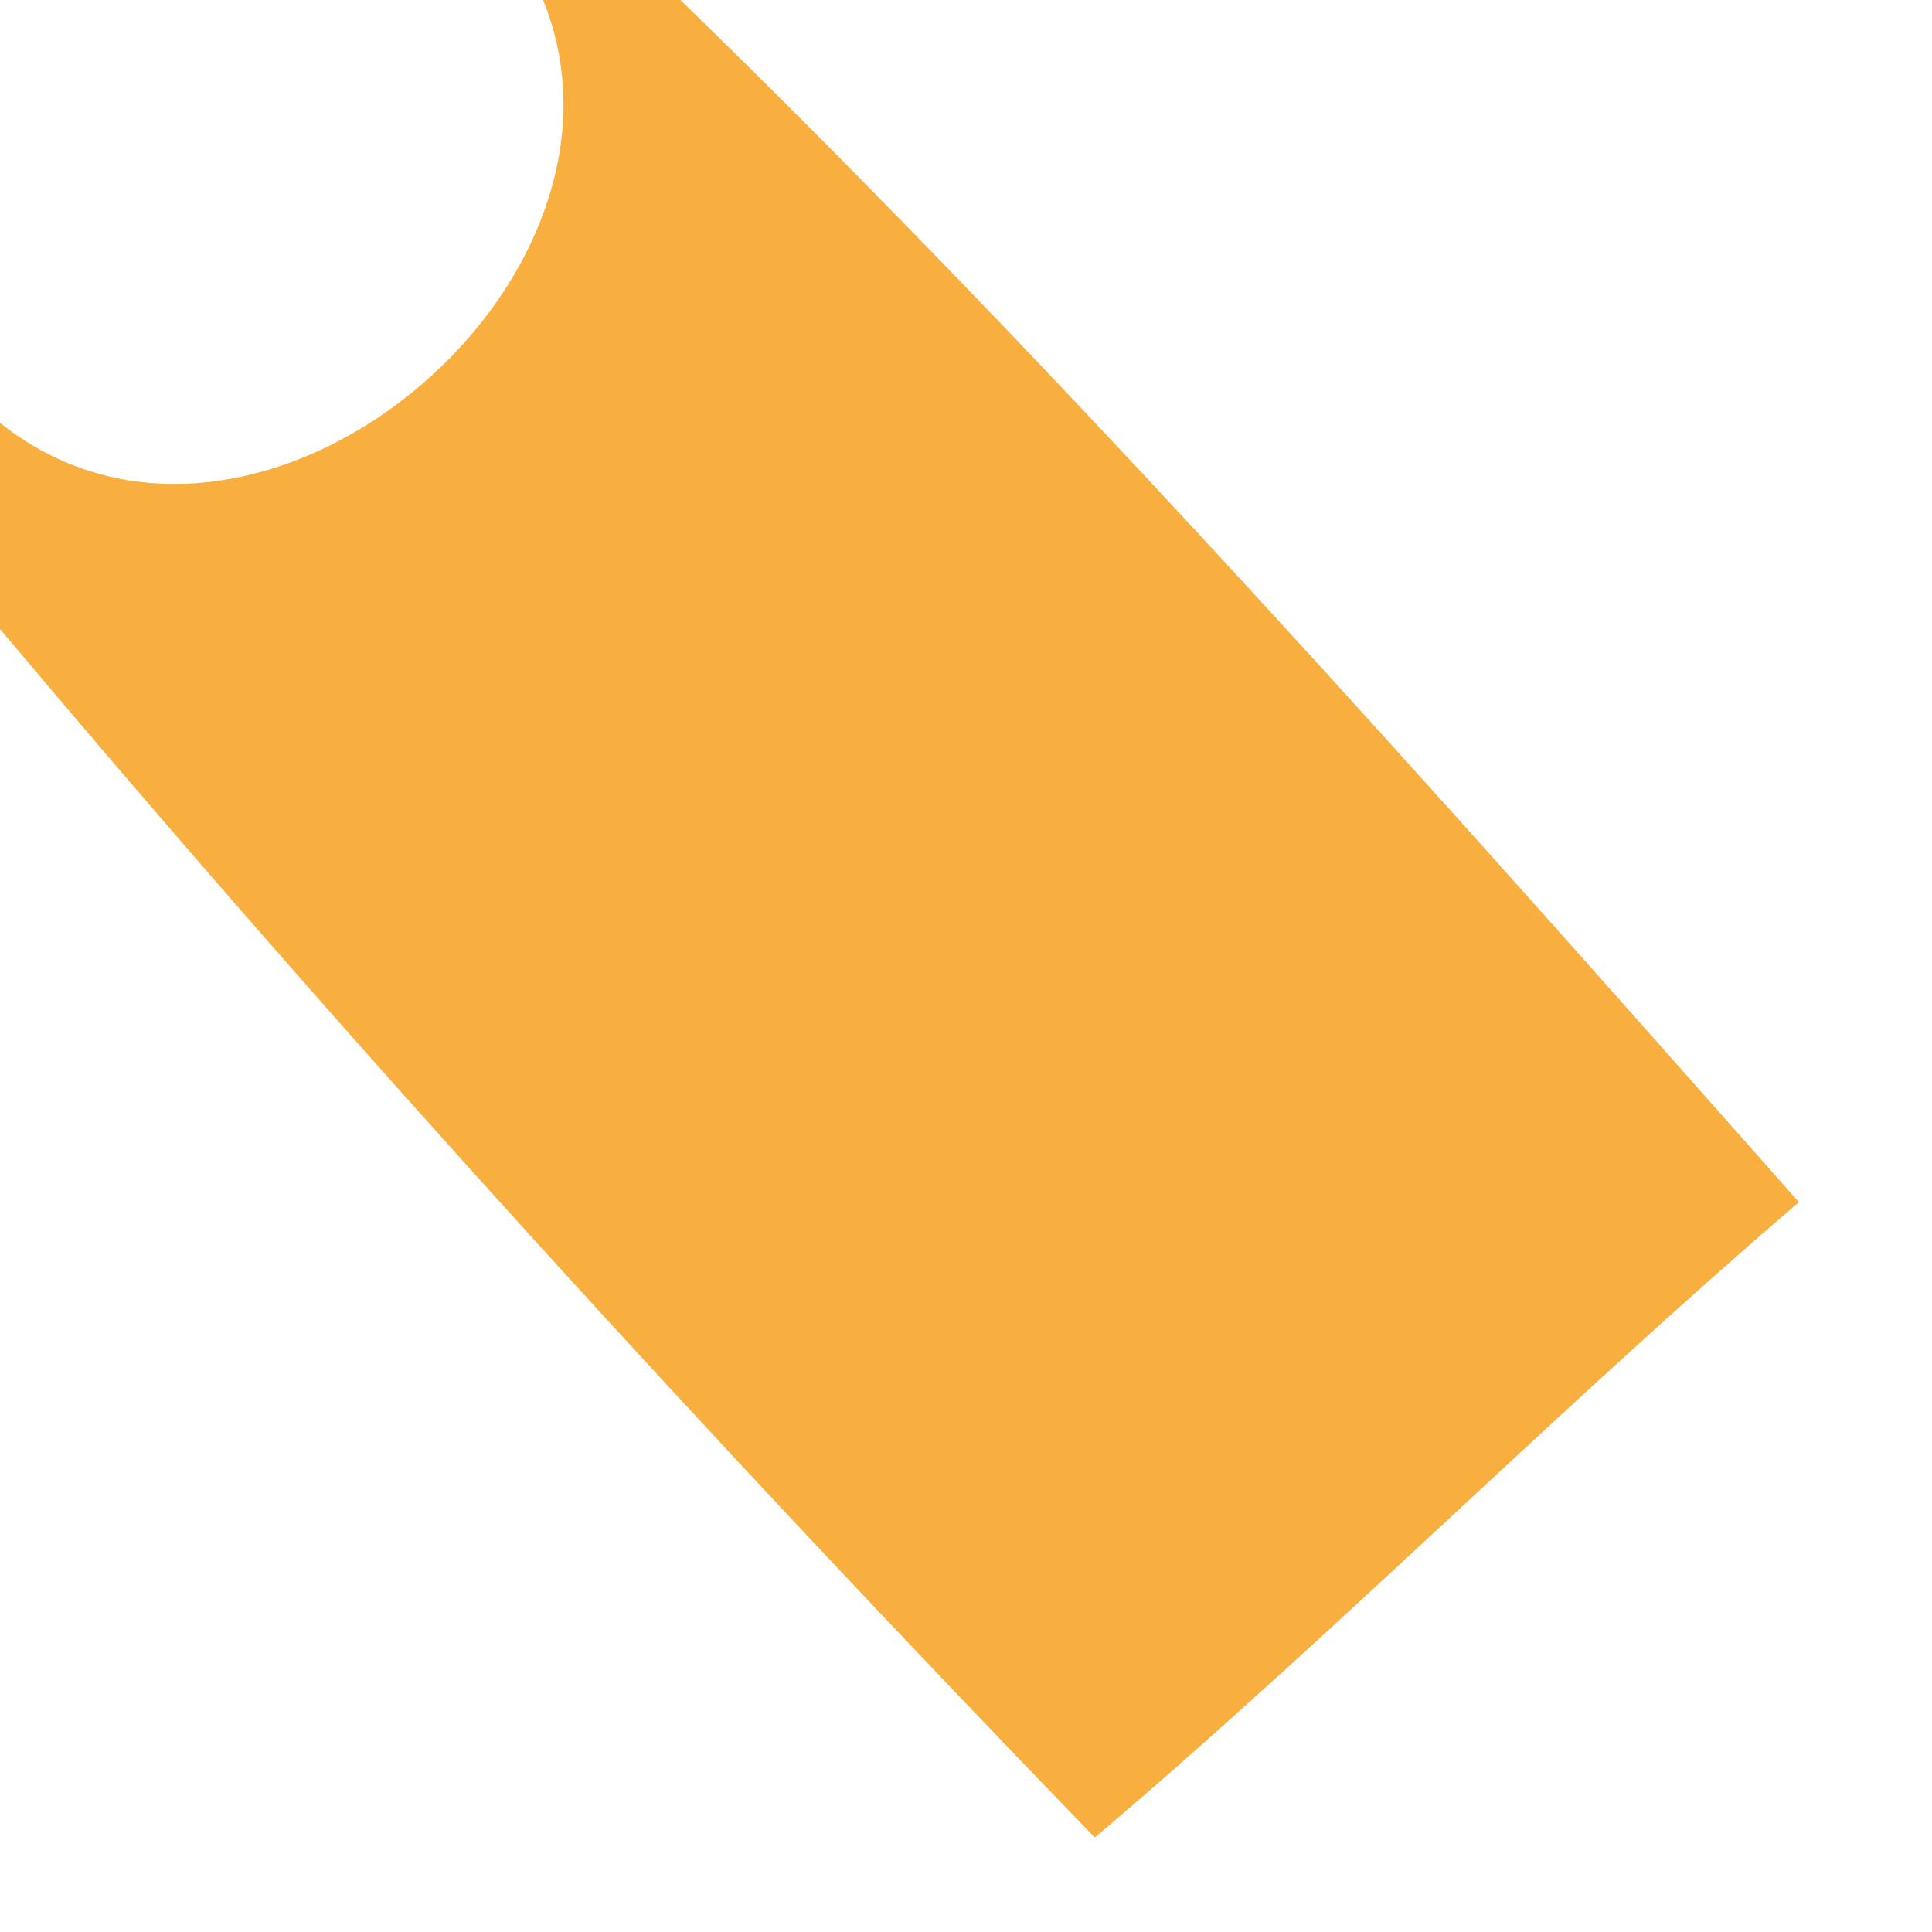
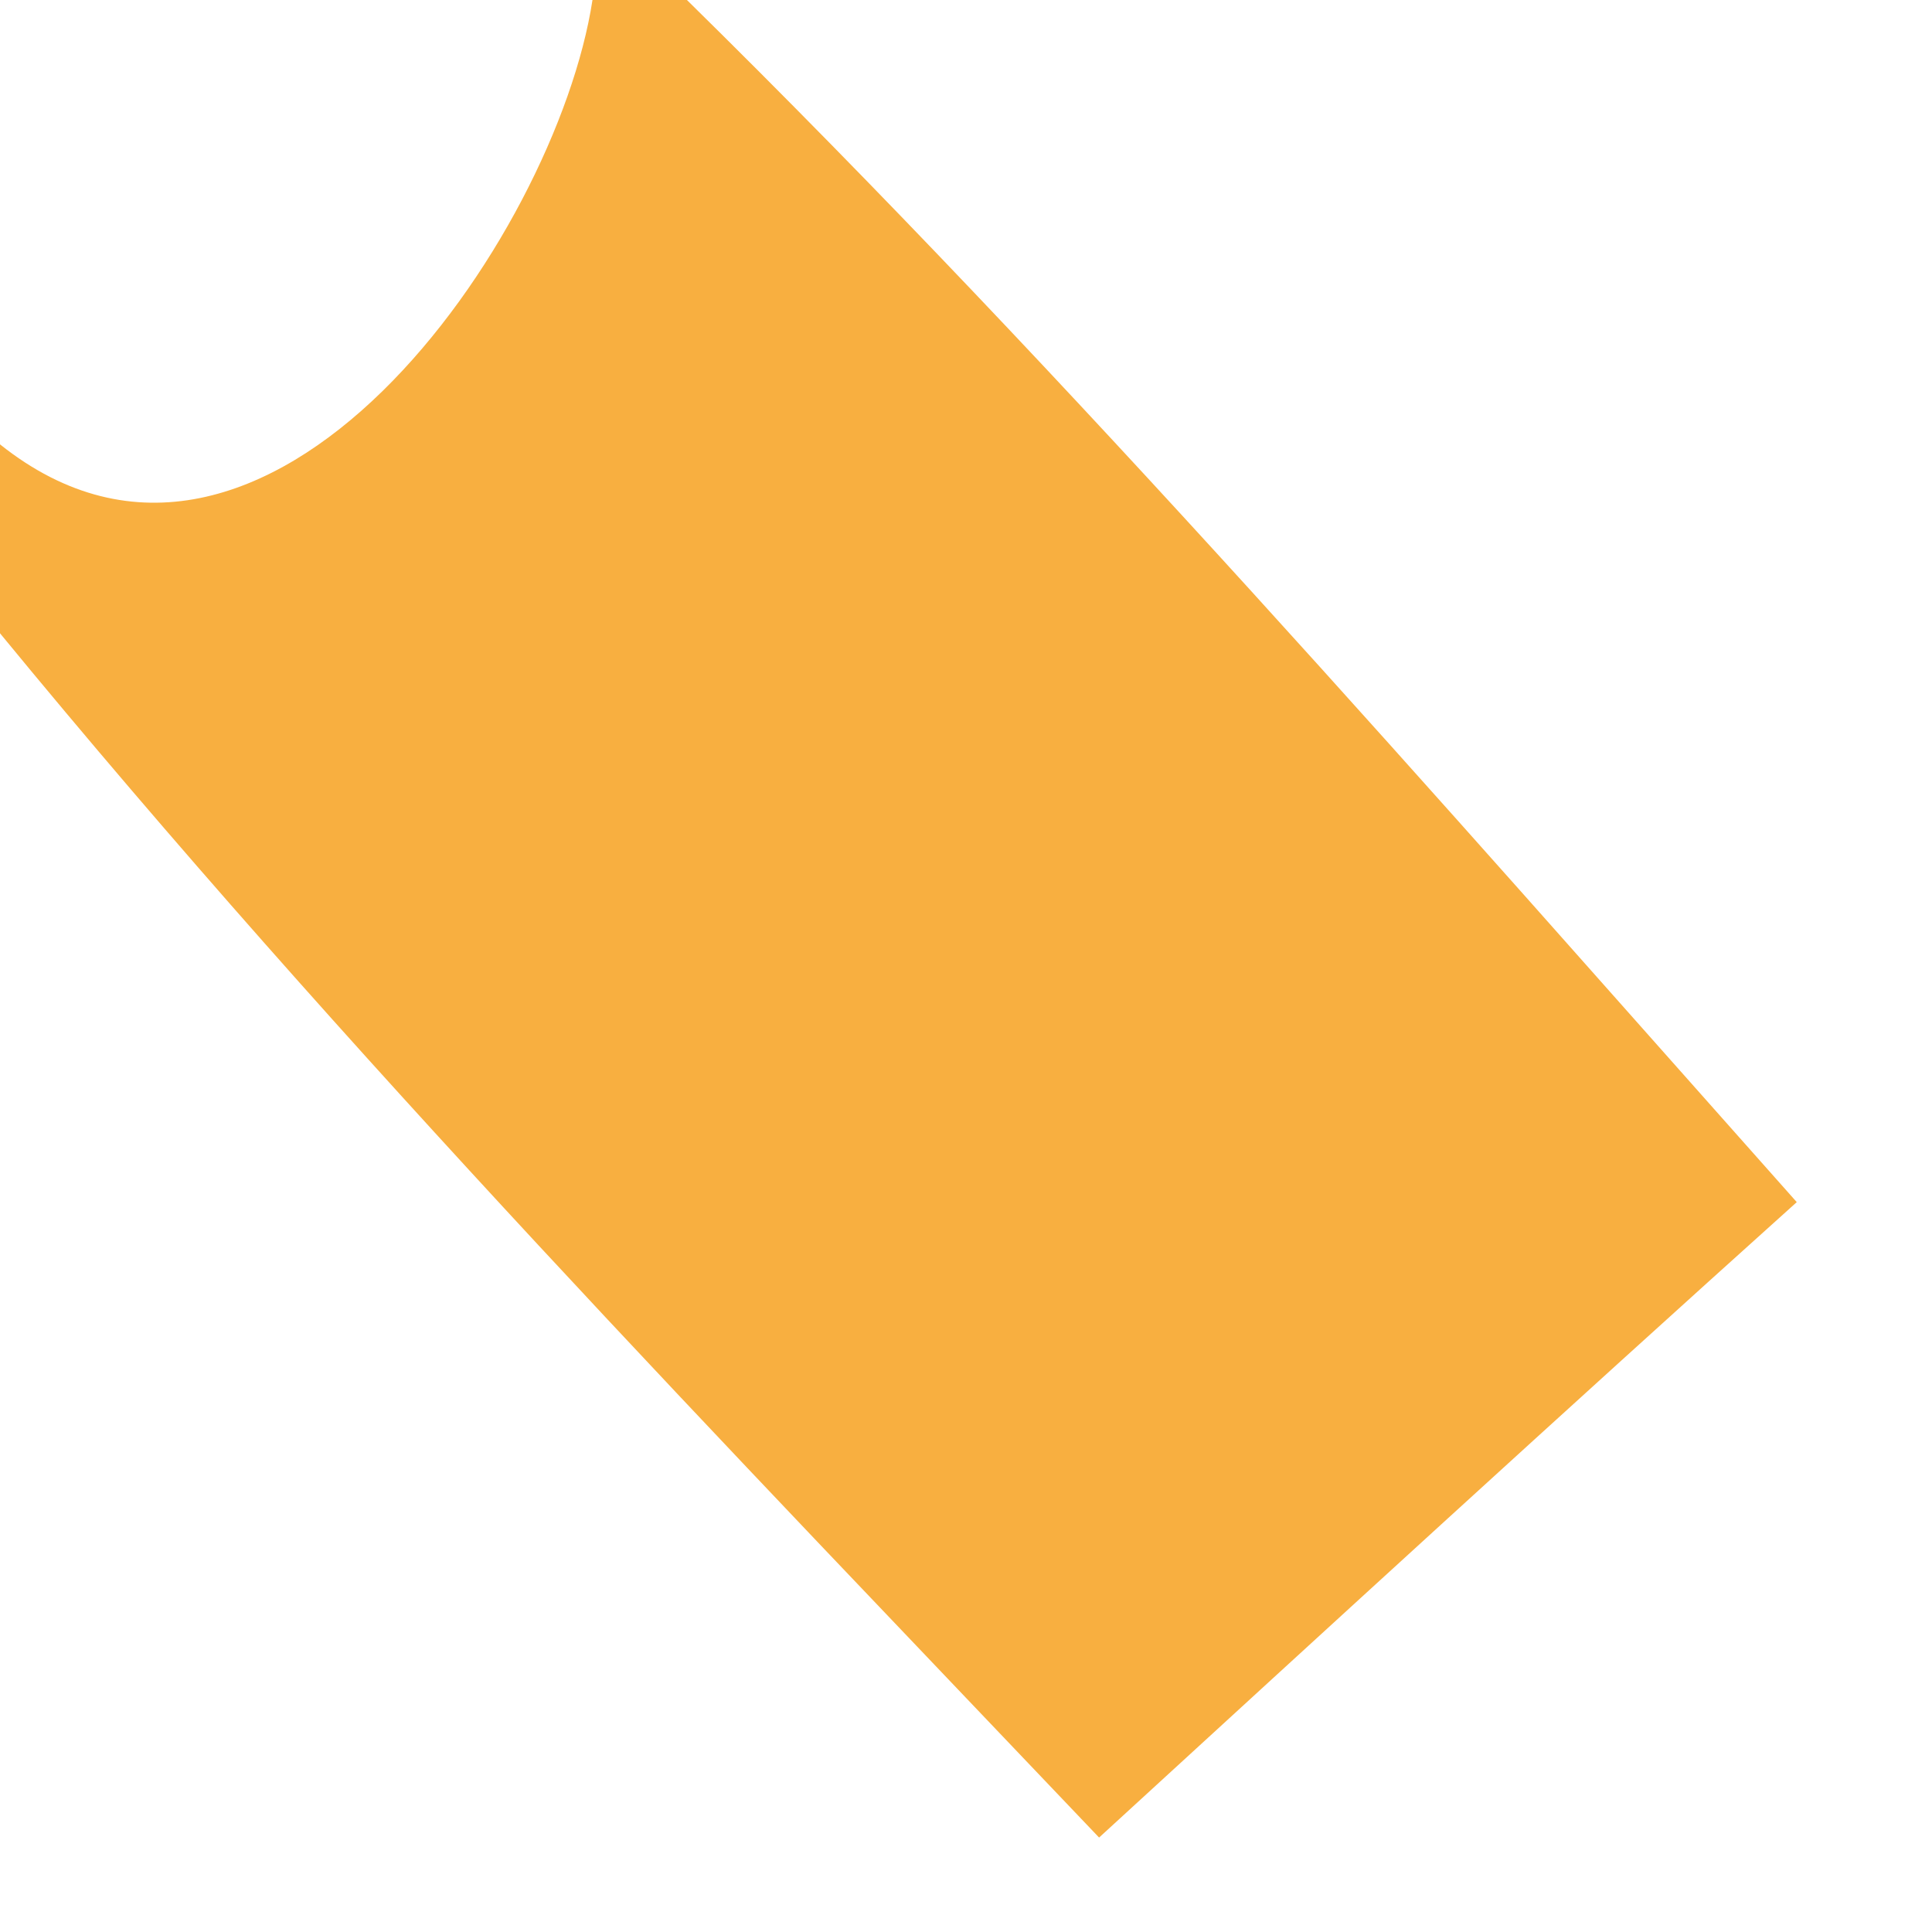
<svg xmlns="http://www.w3.org/2000/svg" width="9px" height="9px" viewBox="0 0 9 9" version="1.1">
  <g id="#f8af40ff">
-     <path fill="#f8af40" opacity="1.00" d=" M 2.53 0.00 L 3.17 0.00 C 5.00 1.78 6.69 3.69 8.38 5.60 C 7.26 6.56 6.22 7.61 5.10 8.56 C 3.34 6.74 1.63 4.87 0.00 2.93 L 0.00 1.97 C 1.18 2.91 3.07 1.33 2.53 0.00 Z" />
+     <path fill="#f8af40" opacity="1.00" d=" M 2.76 0.00 L 3.20 0.00 C 5.01 1.78 6.68 3.70 8.37 5.60 C 7.28 6.58 6.20 7.57 5.12 8.56 C 3.37 6.72 1.61 4.91 0.00 2.95 L 0.00 2.07 C 1.24 3.06 2.59 1.11 2.76 0.00 Z" />
  </g>
</svg>
